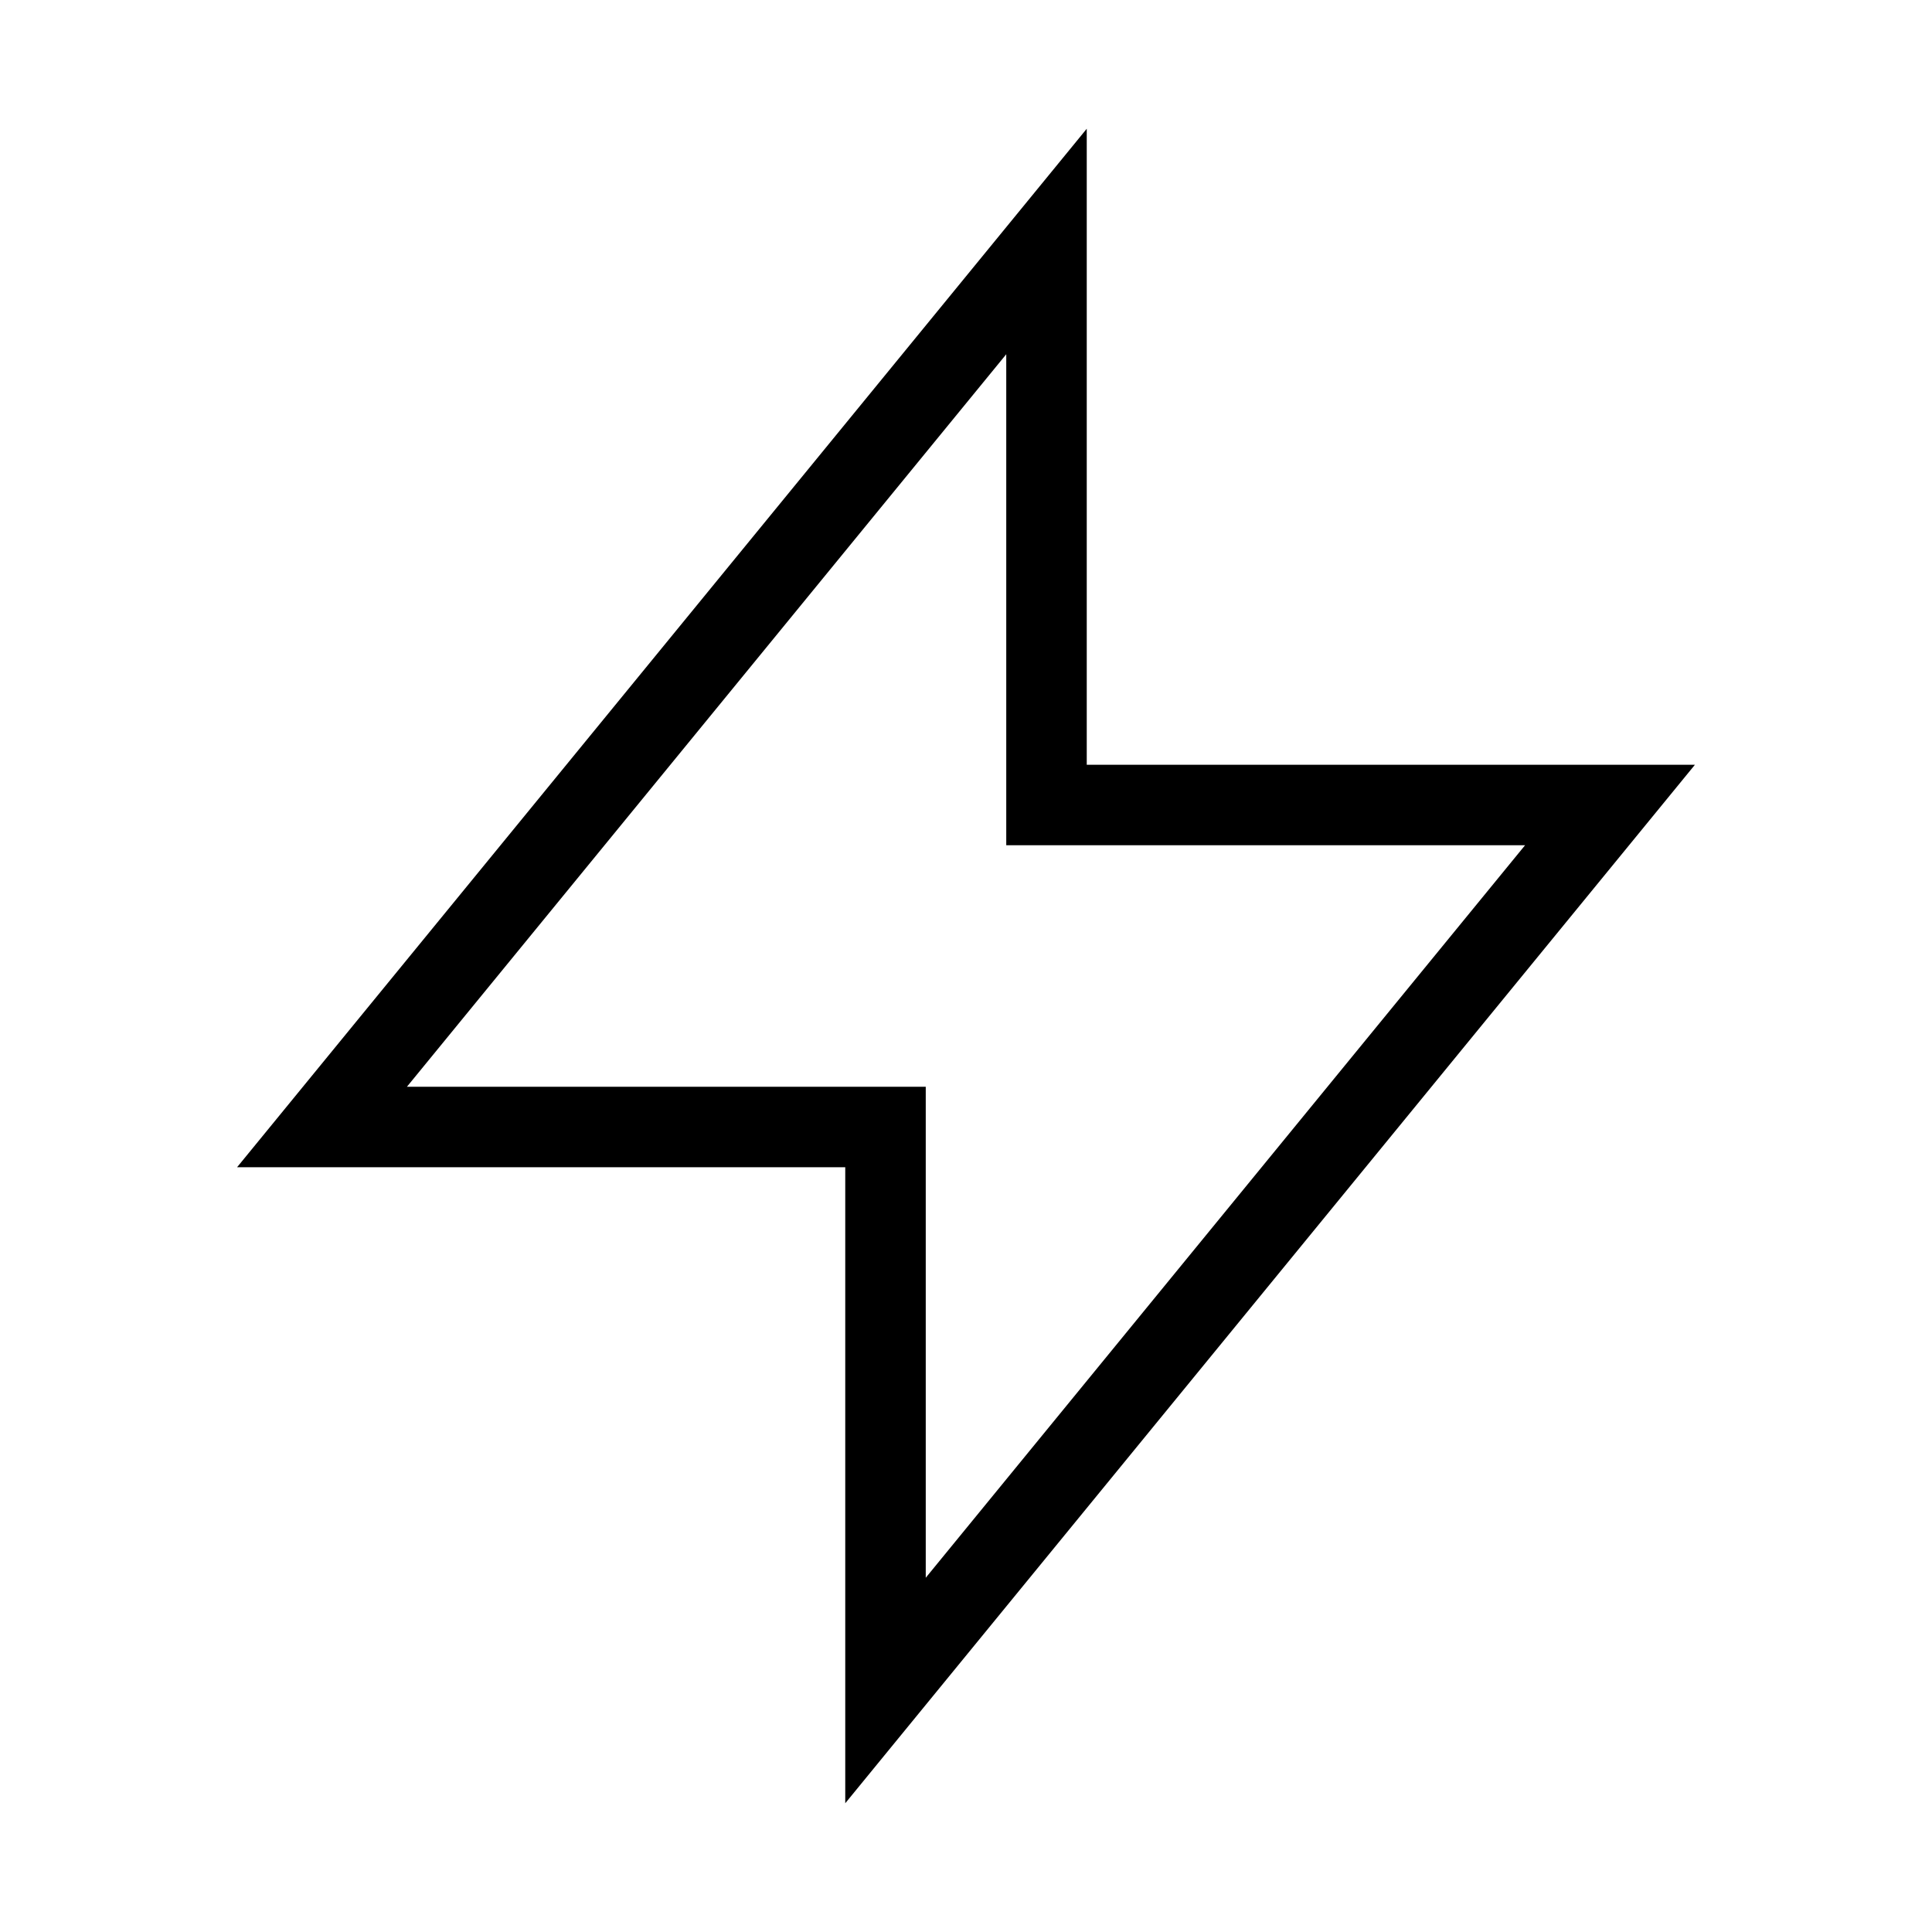
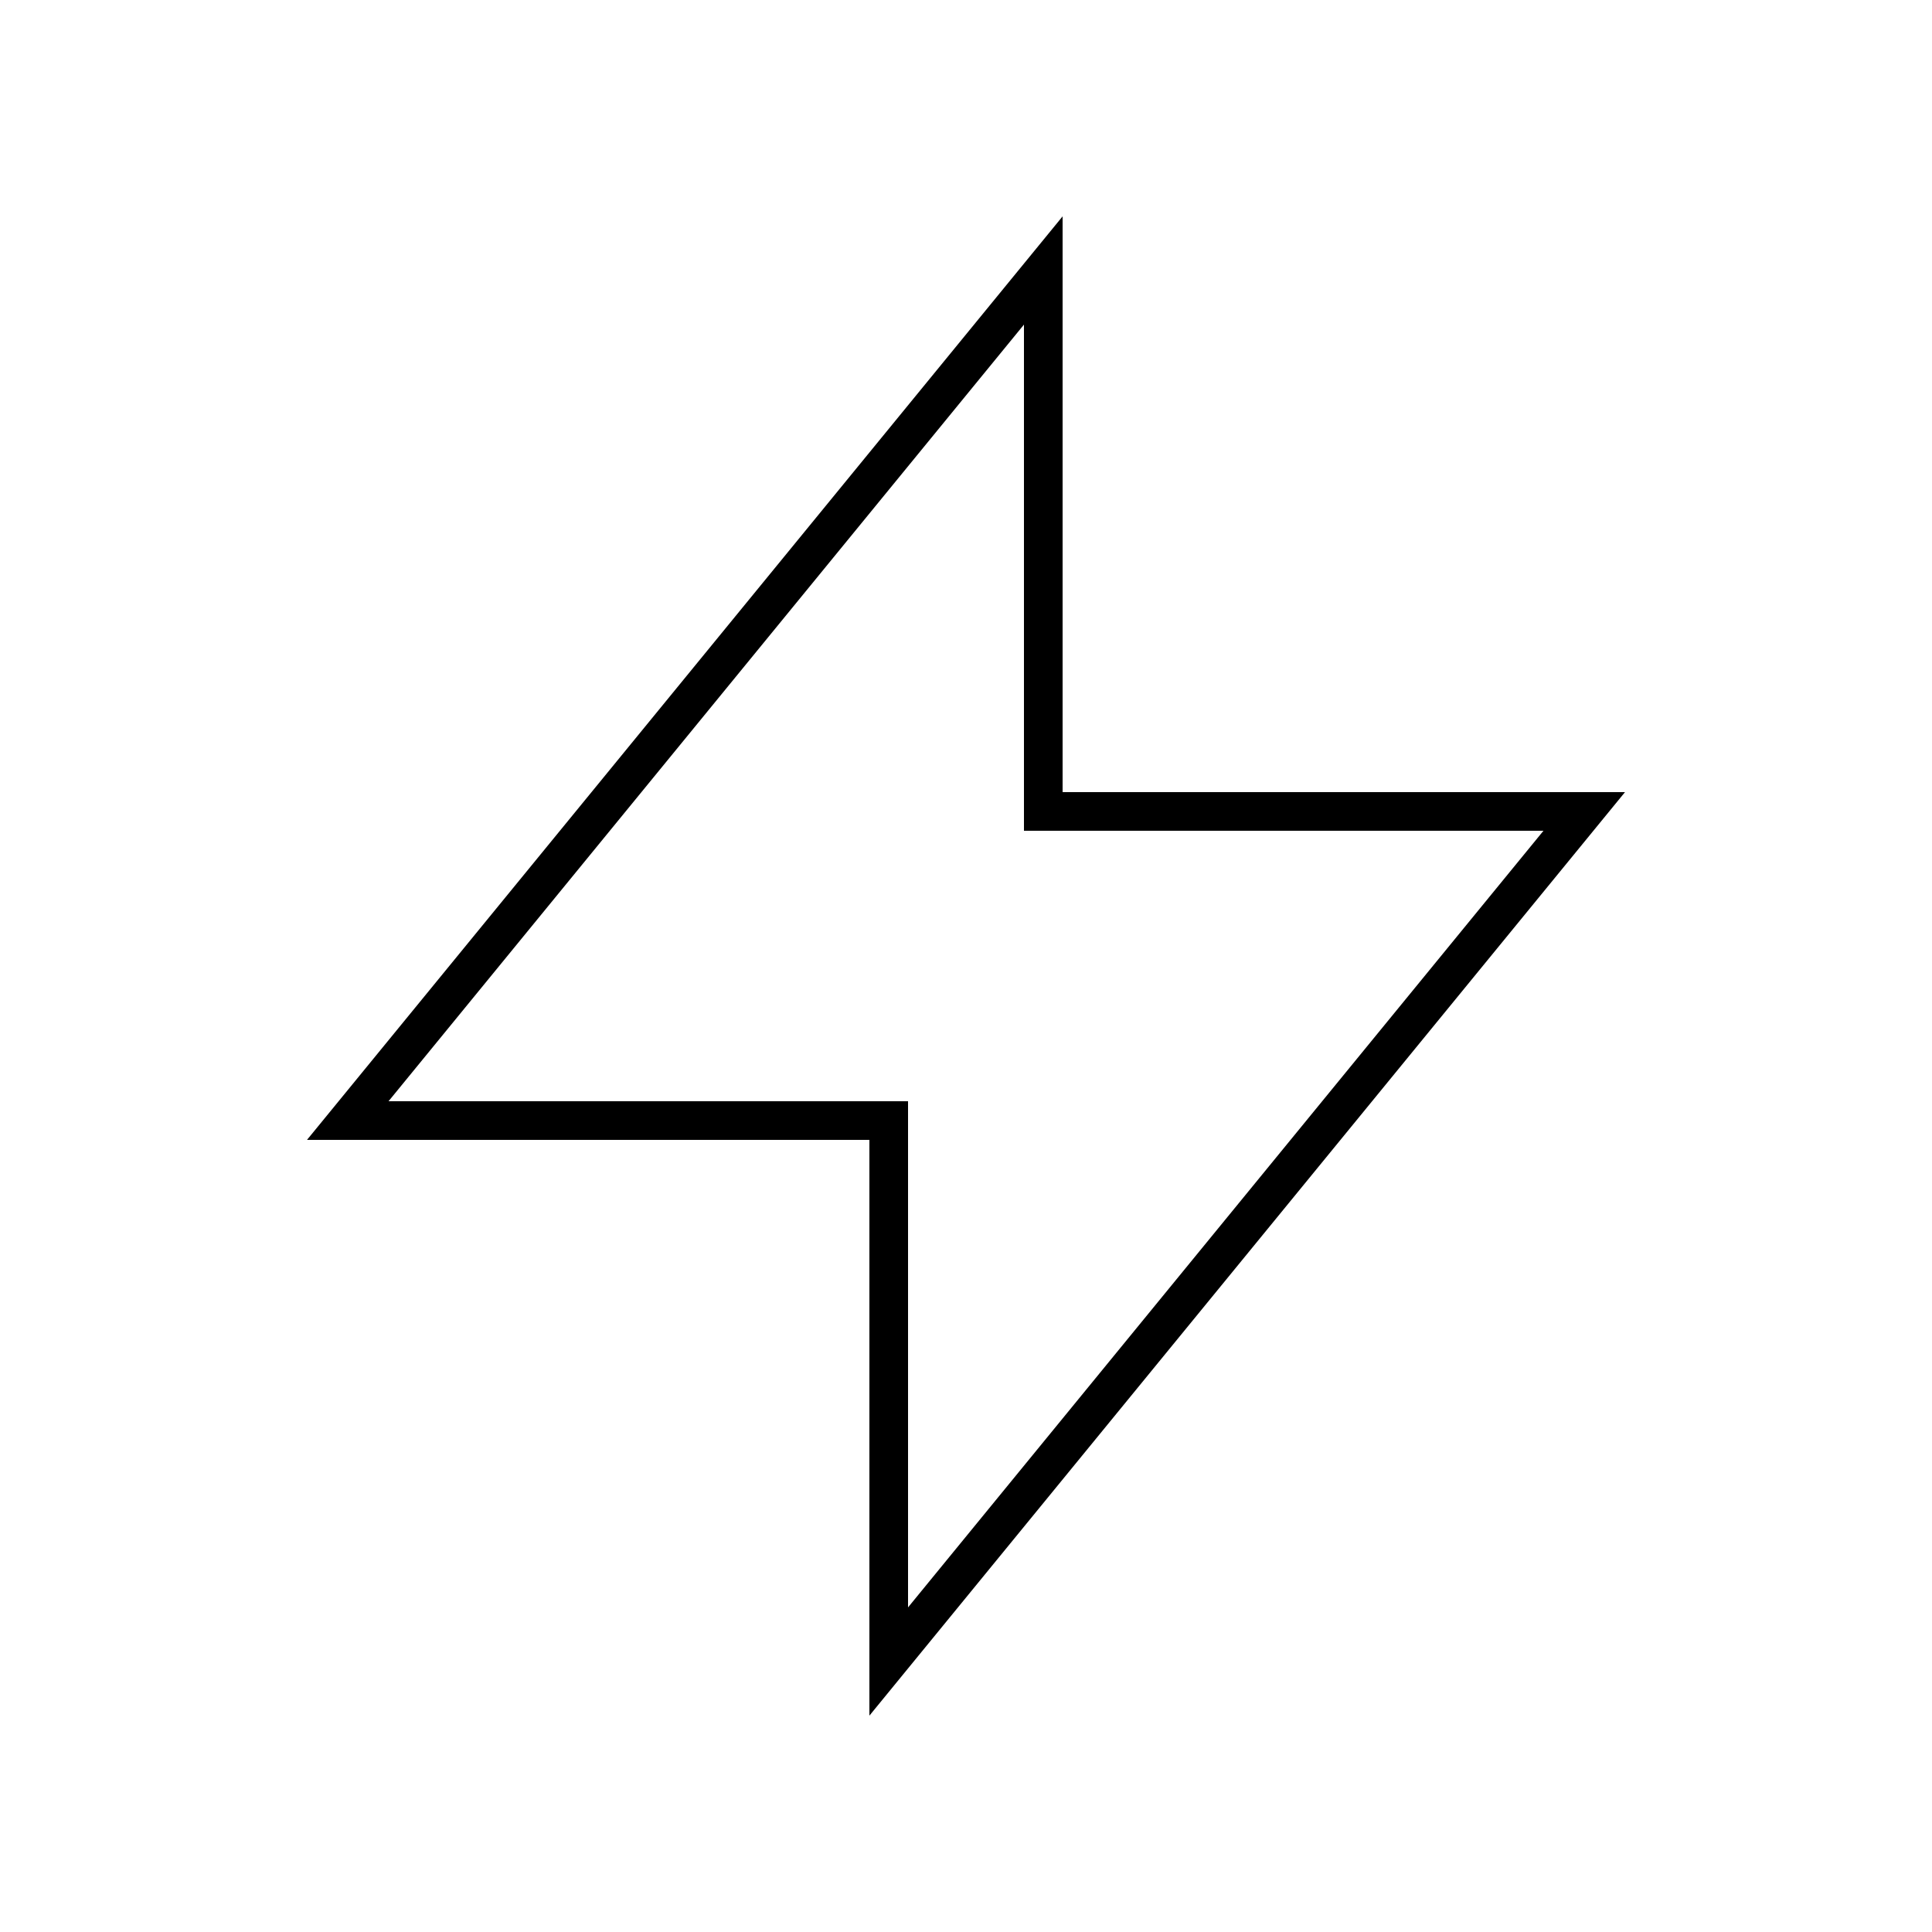
- <svg xmlns="http://www.w3.org/2000/svg" fill="none" viewBox="0 0 24 24" stroke="currentColor">
-   <path stroke-linecap="square" stroke-linejoin="miter" stroke-width="1" d="M13 10V3L4 14h7v7l9-11h-7z" />
+ <svg xmlns="http://www.w3.org/2000/svg" width="100%" height="100%" viewBox="0 0 100 100" fill="none" stroke="currentColor" stroke-width="2" stroke-linecap="square" stroke-linejoin="miter">
+   <path d="M54 42 L54 14 L18 58 L46 58 L46 86 L82 42 Z" />
</svg>
